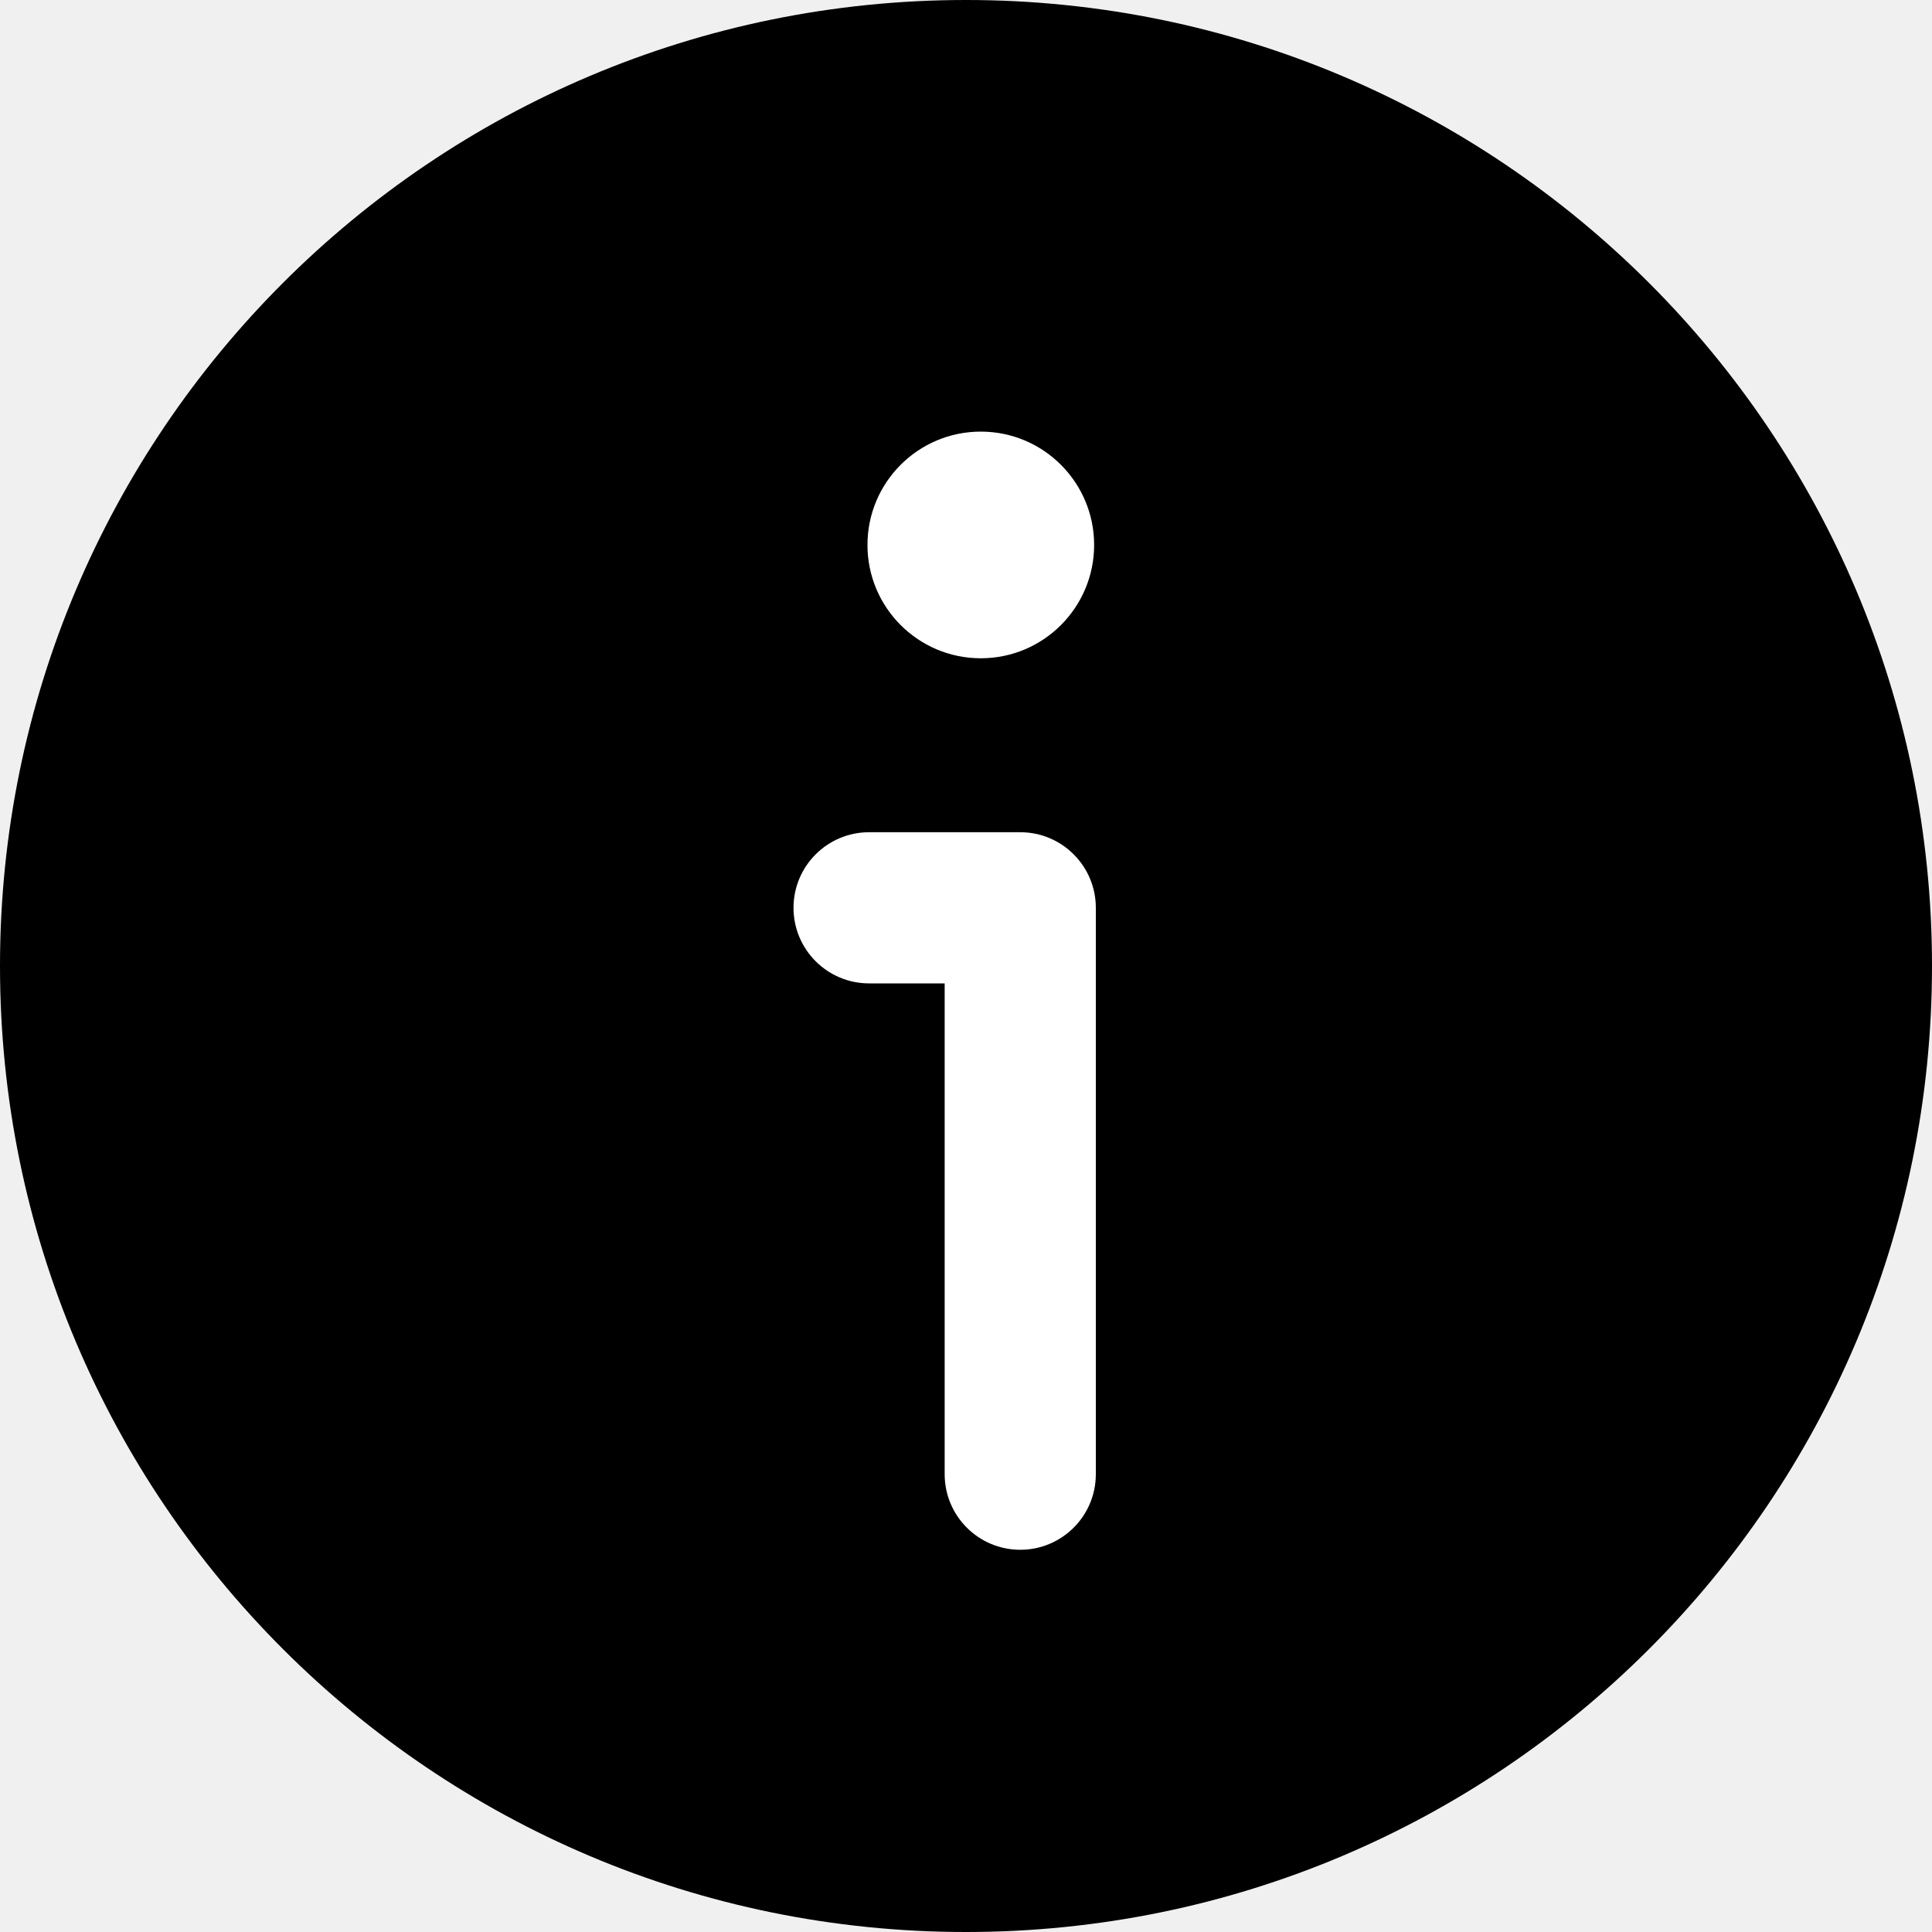
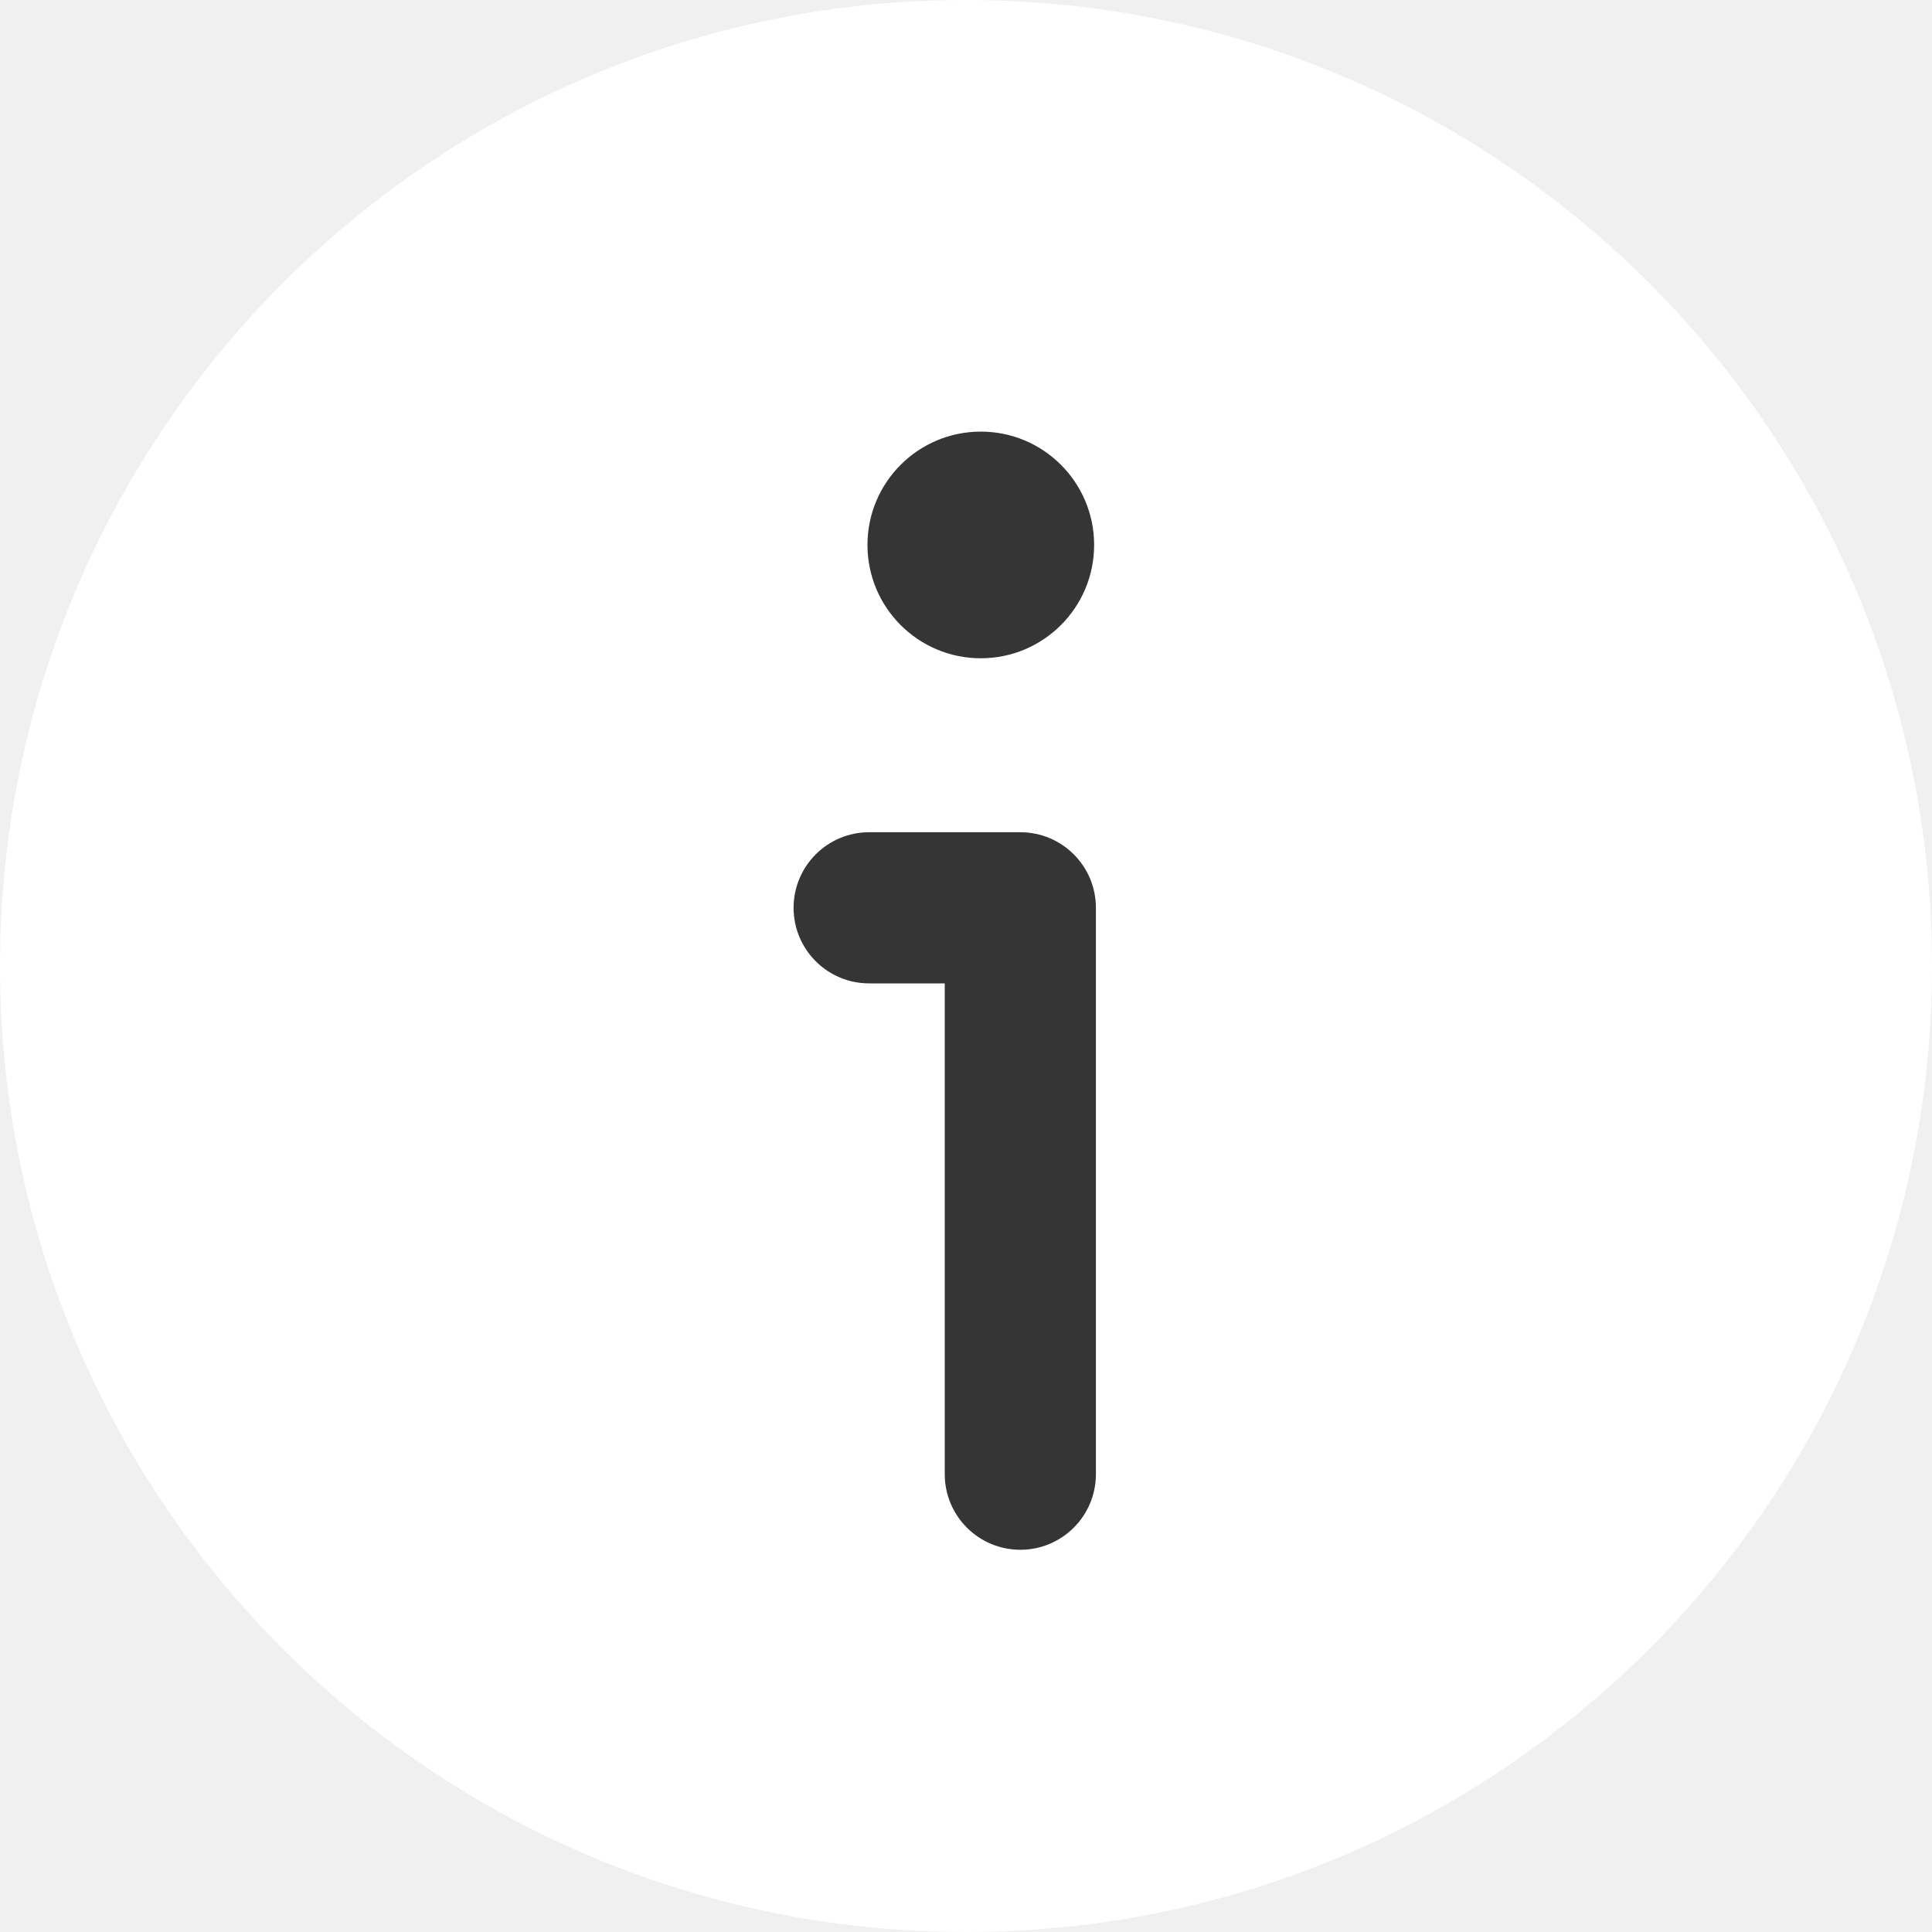
<svg xmlns="http://www.w3.org/2000/svg" width="25" height="25" viewBox="0 0 25 25">
-   <g id="status-info-information-svgrepo-com" transform="translate(1 1.088)">
-     <circle id="Ellipse_18" data-name="Ellipse 18" cx="12.5" cy="12.5" r="12.5" transform="translate(-1 -1.088)" />
-     <rect id="Rectangle_62" data-name="Rectangle 62" width="2.933" height="2.933" rx="1.467" transform="translate(13.158 7.43) rotate(180)" fill="#fff" />
-     <path id="Path_265" data-name="Path 265" d="M23.933,31.529a.978.978,0,0,1-.978-.978V24.2h-.978a.978.978,0,0,1,0-1.956h1.956a.978.978,0,0,1,.978.978v7.334A.978.978,0,0,1,23.933,31.529Z" transform="translate(-11.731 -12.563)" fill="#fff" />
-   </g>
+   <path d="M12.5,0A12.5,12.5,0,1,1,0,12.5,12.5,12.5,0,0,1,12.5,0Z" fill="#fff" />
+   <rect width="2.933" height="2.933" rx="1.467" transform="translate(14.158 8.518) rotate(180)" fill="#353535" />
+   <path d="M23.933,31.529a.978.978,0,0,1-.978-.978V24.2h-.978a.978.978,0,0,1,0-1.956h1.956a.978.978,0,0,1,.978.978v7.334A.978.978,0,0,1,23.933,31.529Z" transform="translate(-10.73 -11.475)" fill="#353535" />
</svg>
